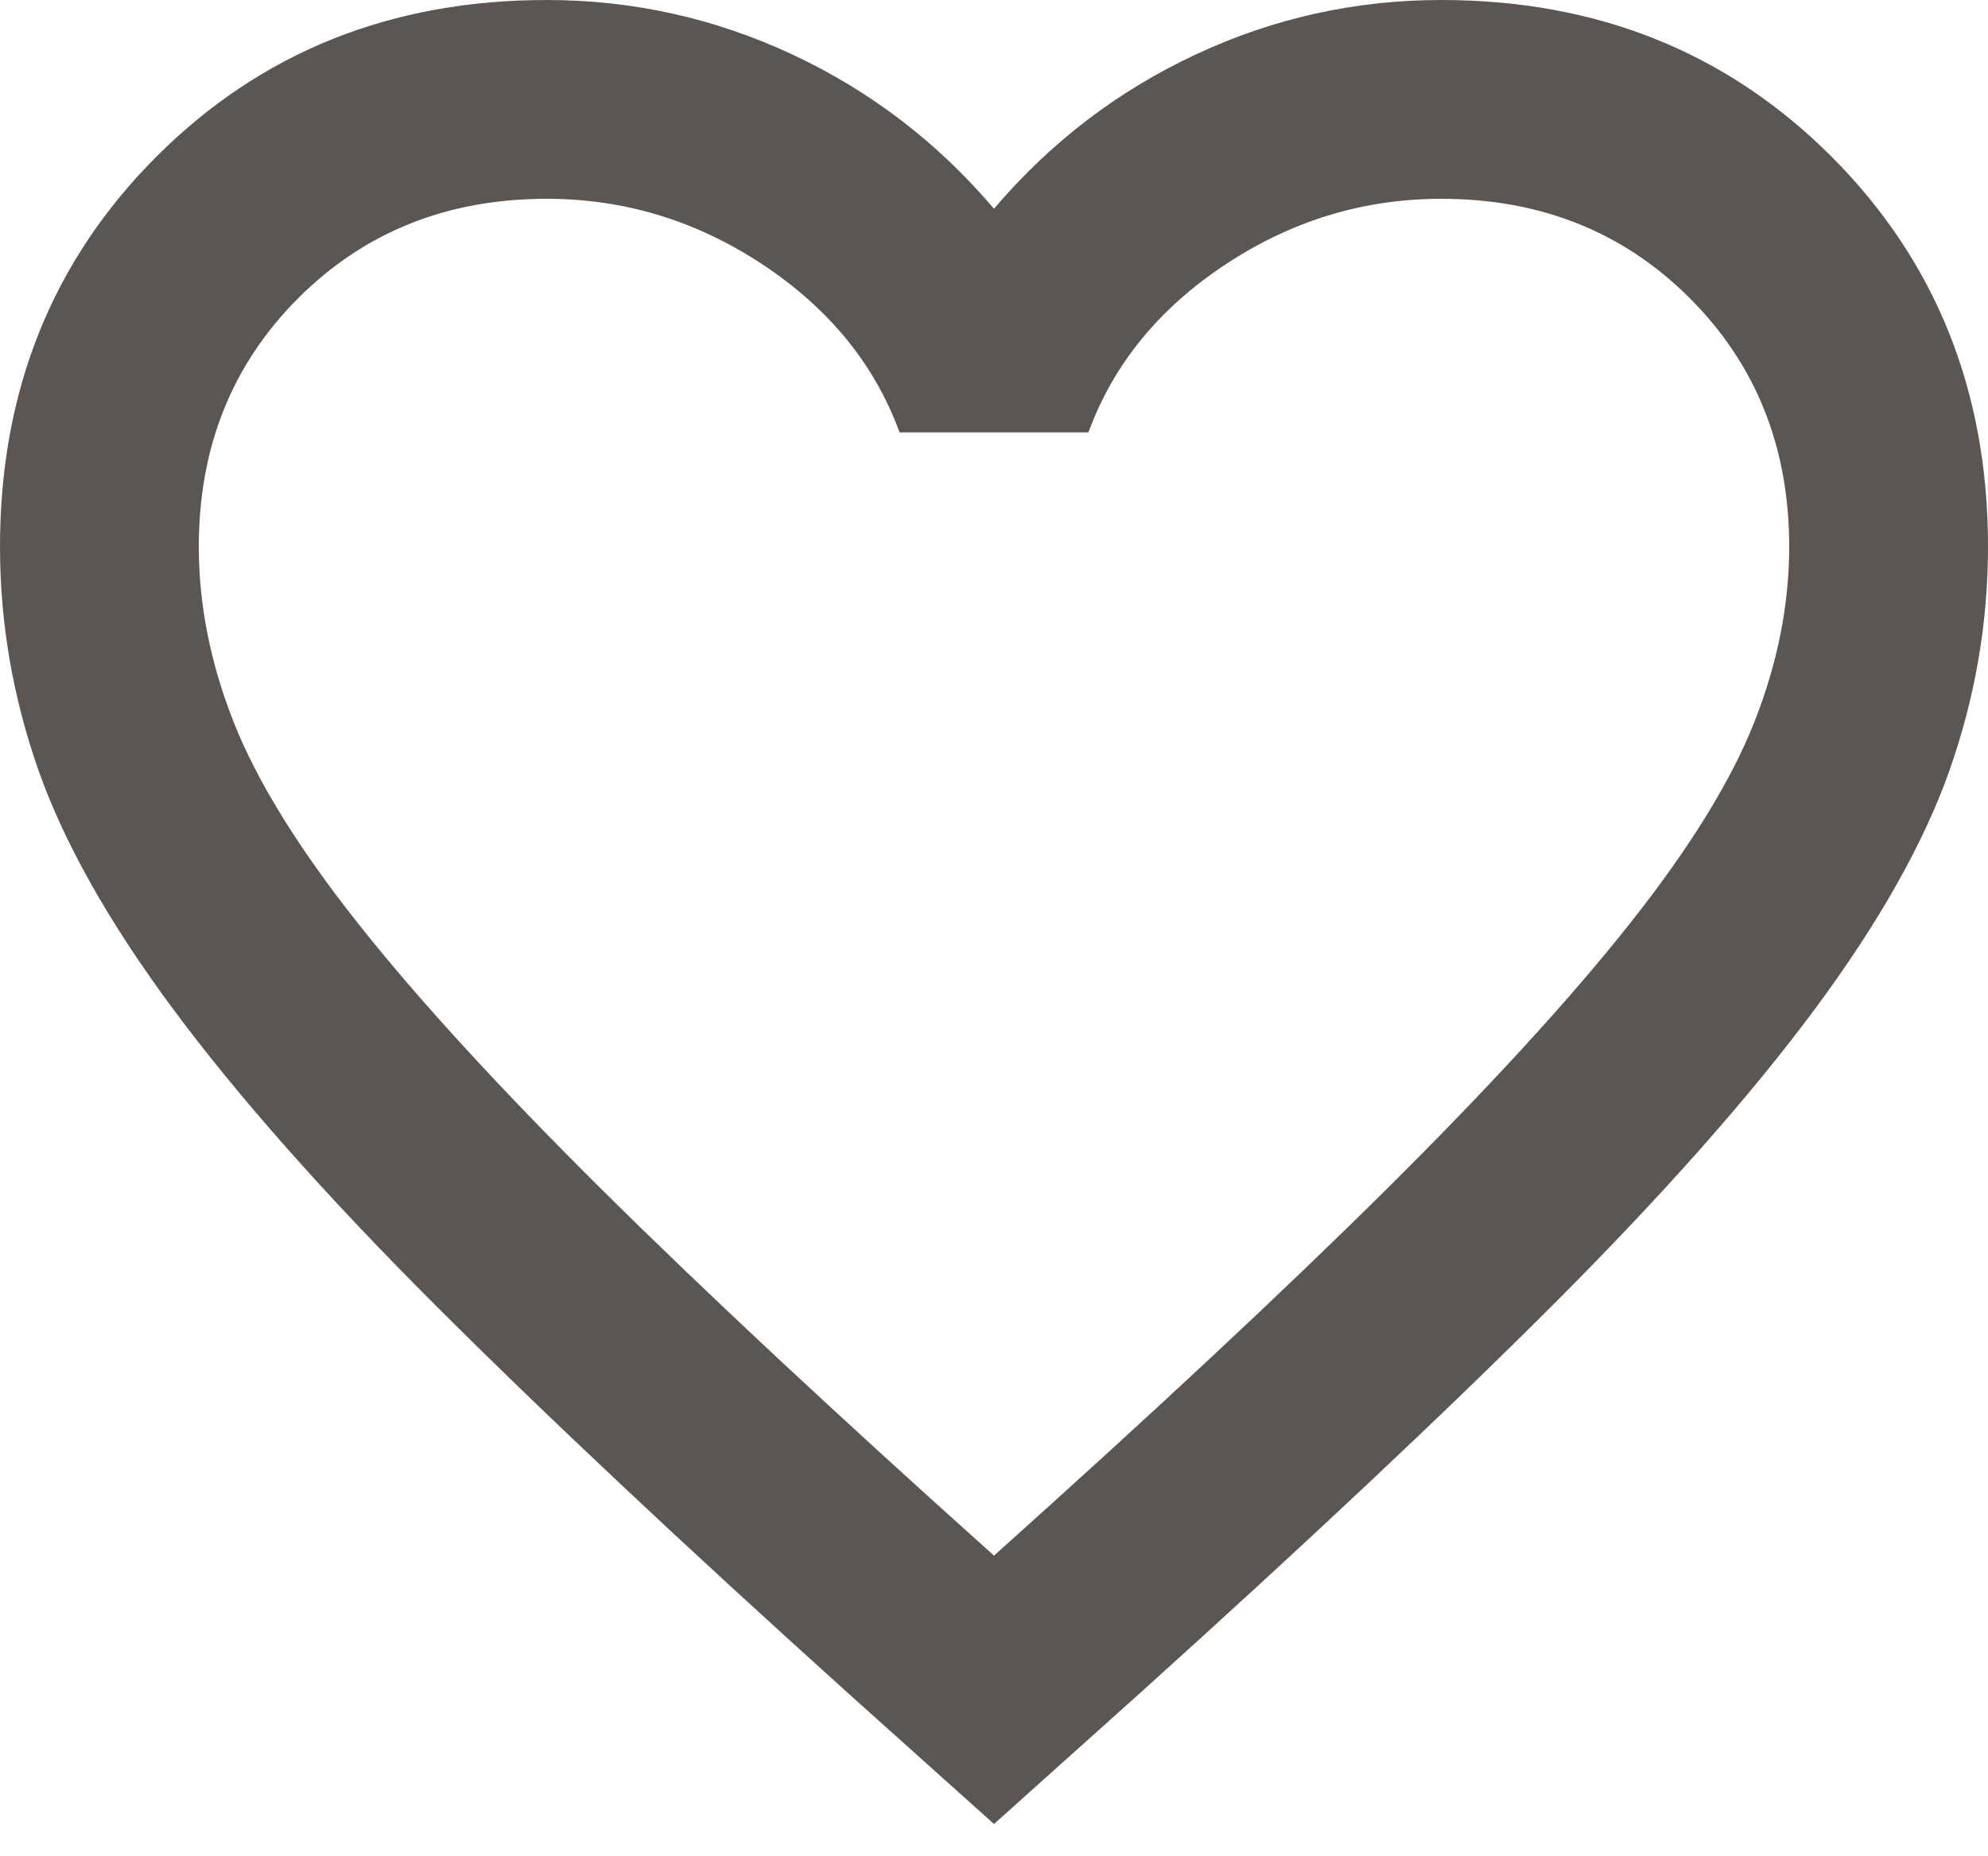
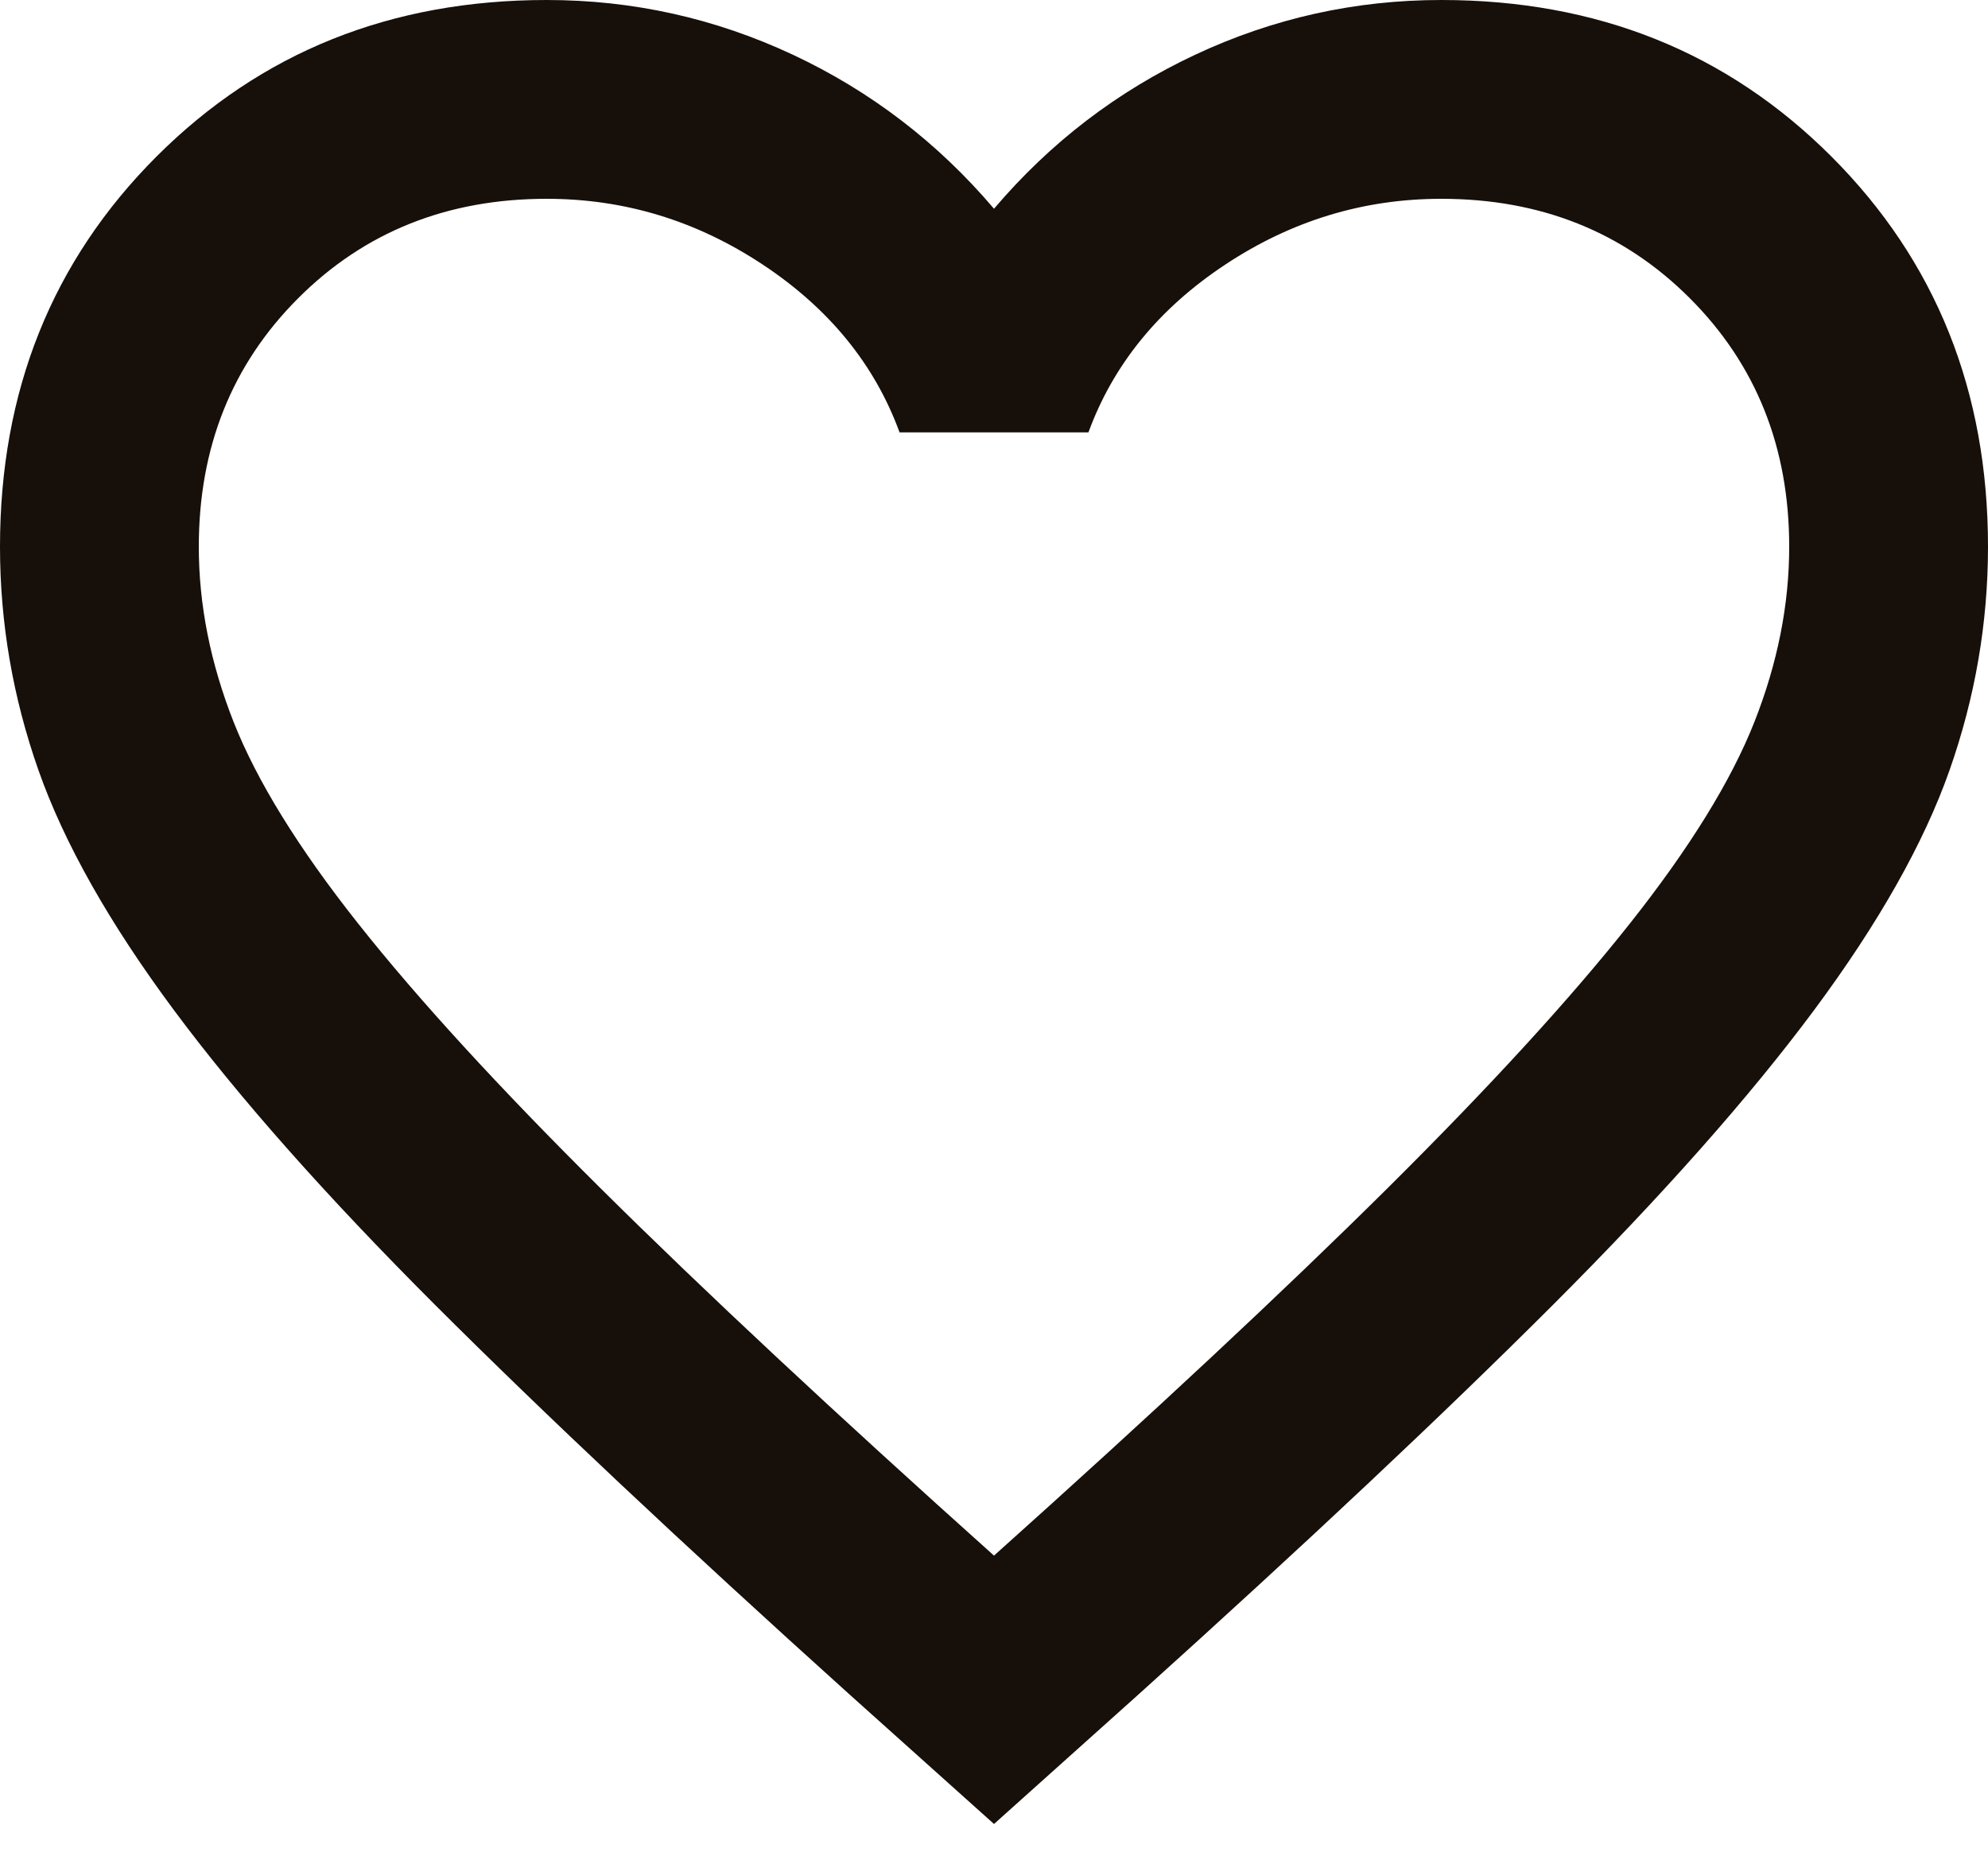
<svg xmlns="http://www.w3.org/2000/svg" width="30" height="28" viewBox="0 0 30 28" fill="none">
-   <path d="M15 27.525L12.825 25.575C10.3 23.3 8.213 21.337 6.562 19.688C4.912 18.038 3.6 16.556 2.625 15.244C1.65 13.931 0.969 12.725 0.581 11.625C0.194 10.525 0 9.4 0 8.25C0 5.9 0.787 3.938 2.362 2.362C3.938 0.787 5.9 0 8.25 0C9.55 0 10.787 0.275 11.963 0.825C13.137 1.375 14.15 2.15 15 3.15C15.85 2.15 16.863 1.375 18.038 0.825C19.212 0.275 20.45 0 21.75 0C24.1 0 26.062 0.787 27.637 2.362C29.212 3.938 30 5.9 30 8.25C30 9.4 29.806 10.525 29.419 11.625C29.031 12.725 28.35 13.931 27.375 15.244C26.4 16.556 25.087 18.038 23.438 19.688C21.788 21.337 19.7 23.3 17.175 25.575L15 27.525ZM15 23.475C17.4 21.325 19.375 19.481 20.925 17.944C22.475 16.406 23.7 15.069 24.6 13.931C25.5 12.794 26.125 11.781 26.475 10.894C26.825 10.006 27 9.125 27 8.25C27 6.75 26.5 5.5 25.5 4.5C24.5 3.5 23.25 3 21.75 3C20.575 3 19.488 3.331 18.488 3.994C17.488 4.656 16.8 5.5 16.425 6.525H13.575C13.2 5.5 12.512 4.656 11.512 3.994C10.512 3.331 9.425 3 8.25 3C6.75 3 5.5 3.5 4.5 4.5C3.5 5.5 3 6.75 3 8.25C3 9.125 3.175 10.006 3.525 10.894C3.875 11.781 4.5 12.794 5.4 13.931C6.3 15.069 7.525 16.406 9.075 17.944C10.625 19.481 12.6 21.325 15 23.475Z" fill="#170F0A" fill-opacity="0.7" />
+   <path d="M15 27.525L12.825 25.575C10.3 23.3 8.213 21.337 6.562 19.688C4.912 18.038 3.6 16.556 2.625 15.244C1.65 13.931 0.969 12.725 0.581 11.625C0.194 10.525 0 9.4 0 8.25C0 5.9 0.787 3.938 2.362 2.362C3.938 0.787 5.9 0 8.25 0C9.55 0 10.787 0.275 11.963 0.825C13.137 1.375 14.15 2.15 15 3.15C15.85 2.15 16.863 1.375 18.038 0.825C19.212 0.275 20.45 0 21.75 0C24.1 0 26.062 0.787 27.637 2.362C29.212 3.938 30 5.9 30 8.25C30 9.4 29.806 10.525 29.419 11.625C29.031 12.725 28.35 13.931 27.375 15.244C26.4 16.556 25.087 18.038 23.438 19.688C21.788 21.337 19.7 23.3 17.175 25.575L15 27.525ZM15 23.475C17.4 21.325 19.375 19.481 20.925 17.944C22.475 16.406 23.7 15.069 24.6 13.931C25.5 12.794 26.125 11.781 26.475 10.894C26.825 10.006 27 9.125 27 8.25C27 6.75 26.5 5.5 25.5 4.5C24.5 3.5 23.25 3 21.75 3C20.575 3 19.488 3.331 18.488 3.994C17.488 4.656 16.8 5.5 16.425 6.525H13.575C13.2 5.5 12.512 4.656 11.512 3.994C10.512 3.331 9.425 3 8.25 3C6.75 3 5.5 3.5 4.5 4.5C3.5 5.5 3 6.75 3 8.25C3 9.125 3.175 10.006 3.525 10.894C3.875 11.781 4.5 12.794 5.4 13.931C6.3 15.069 7.525 16.406 9.075 17.944C10.625 19.481 12.6 21.325 15 23.475Z" fill="#170F0A" />
</svg>
